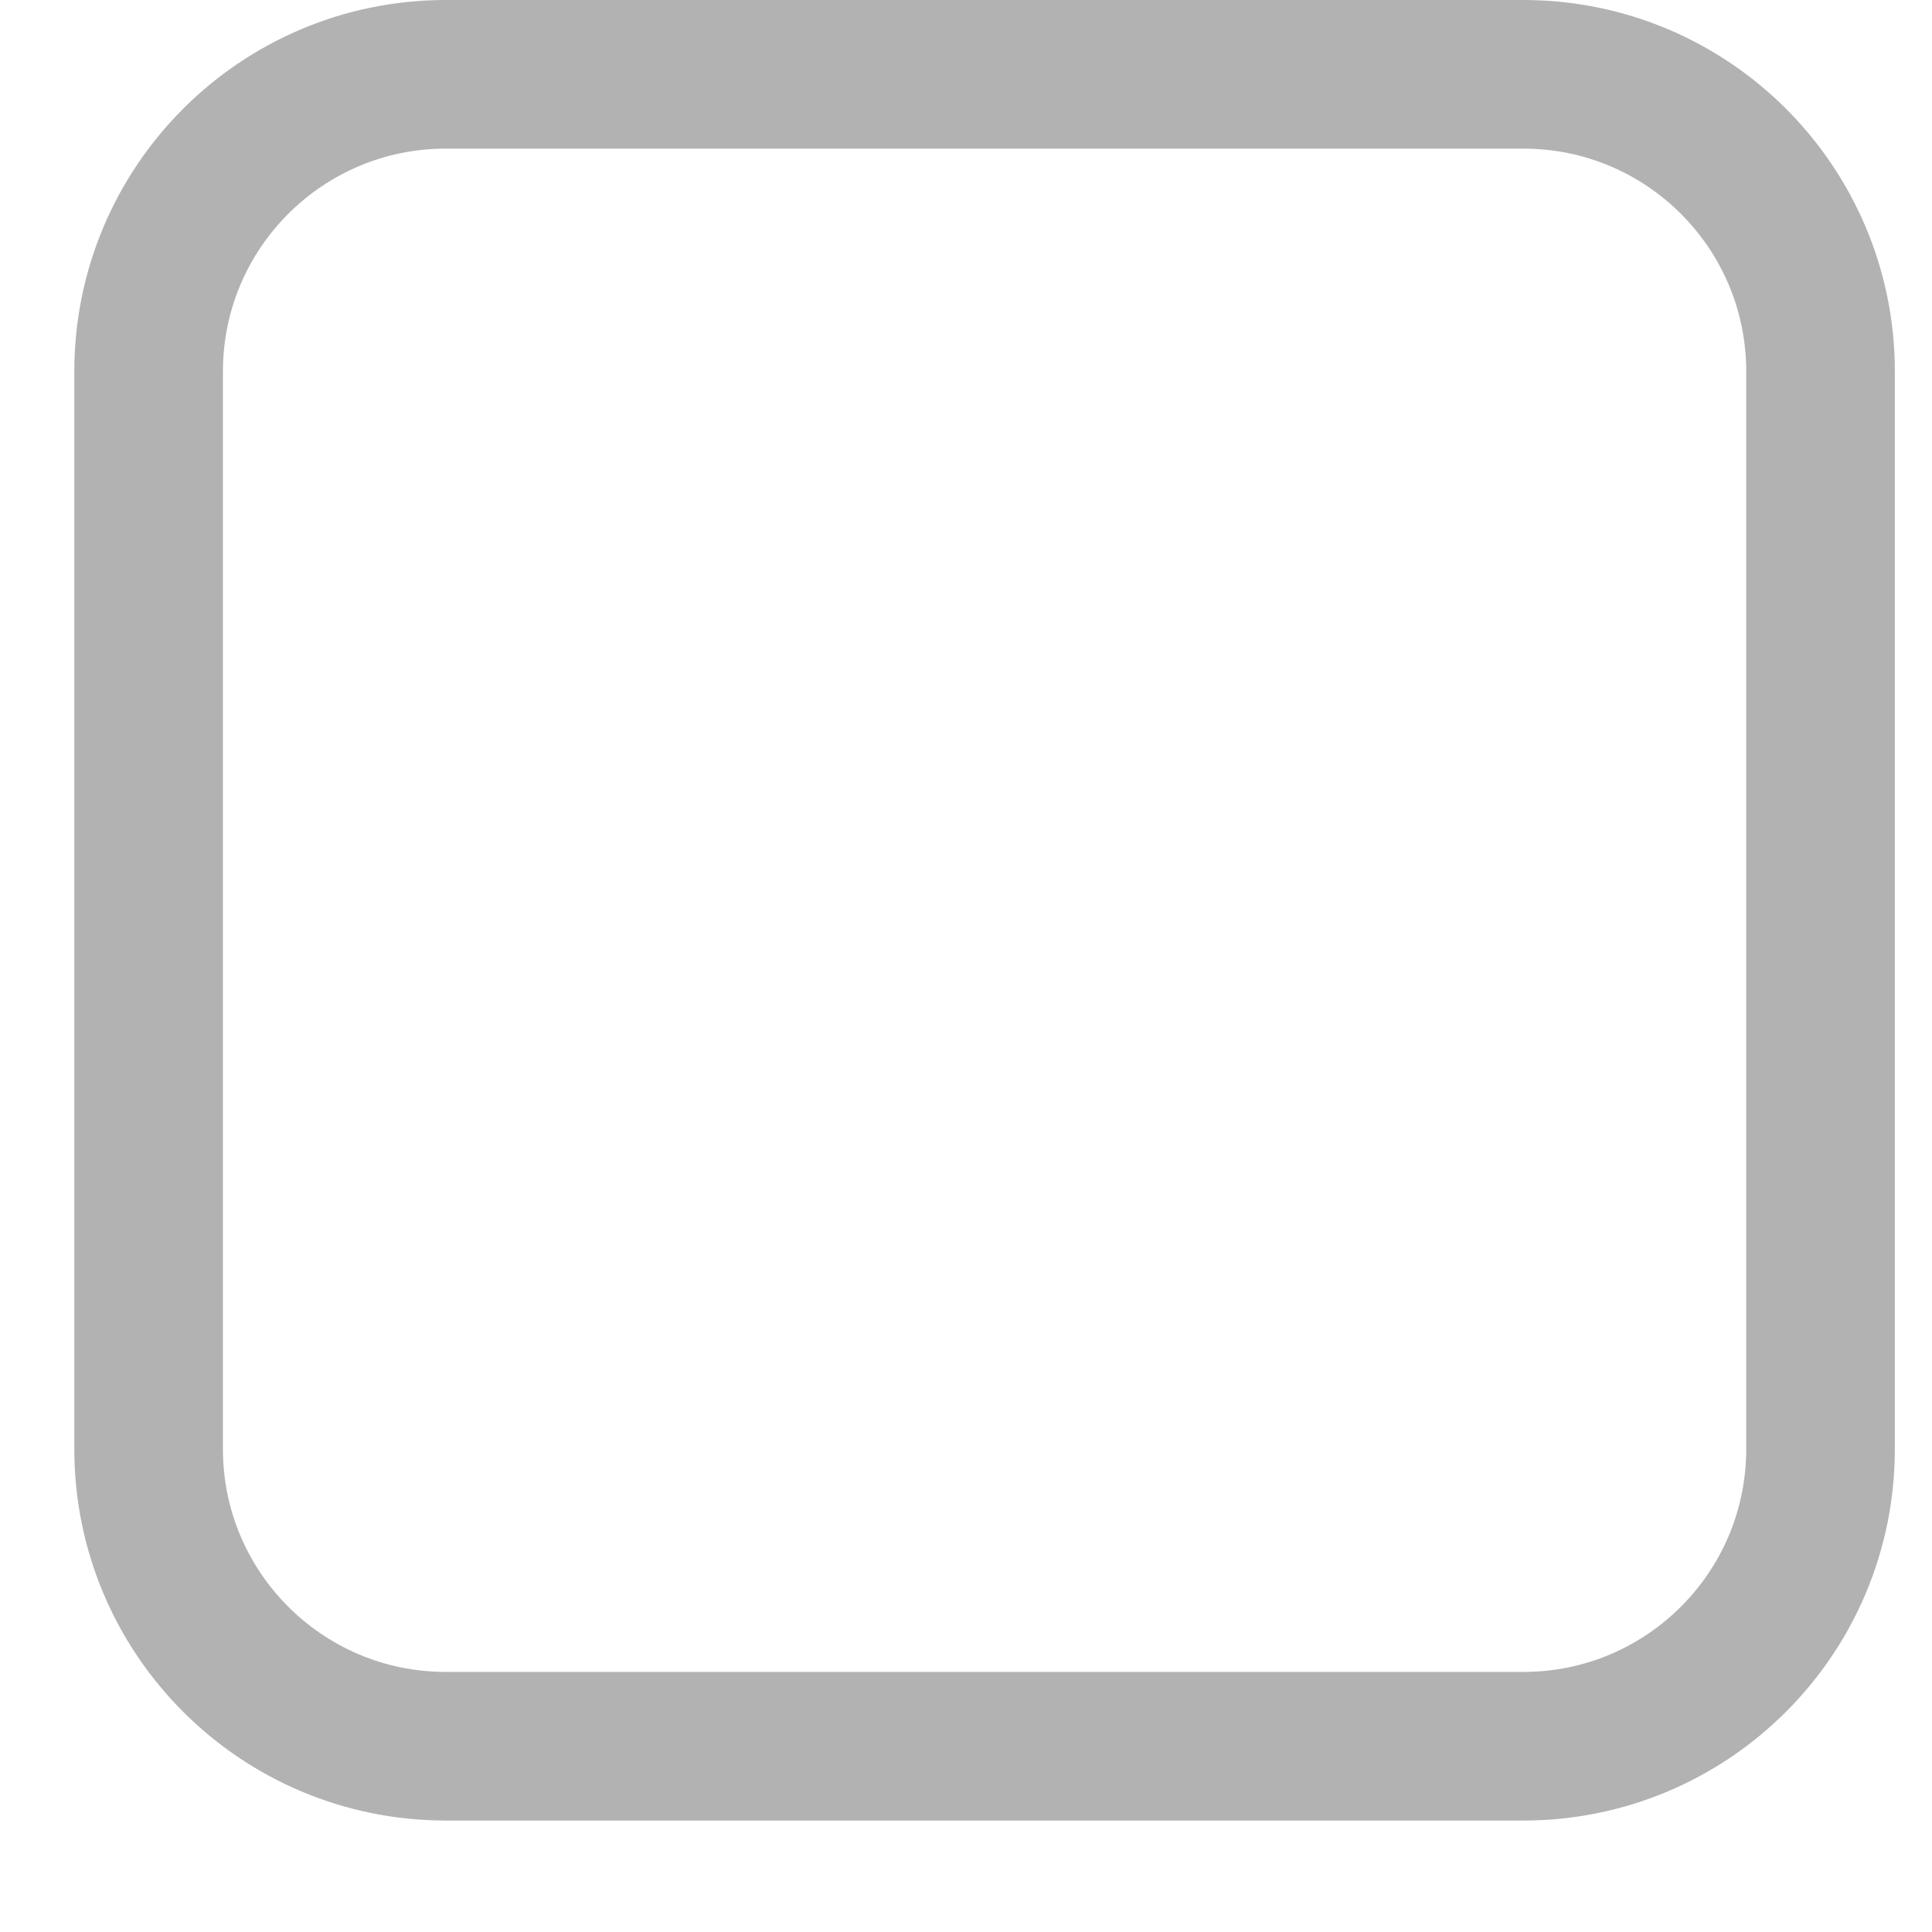
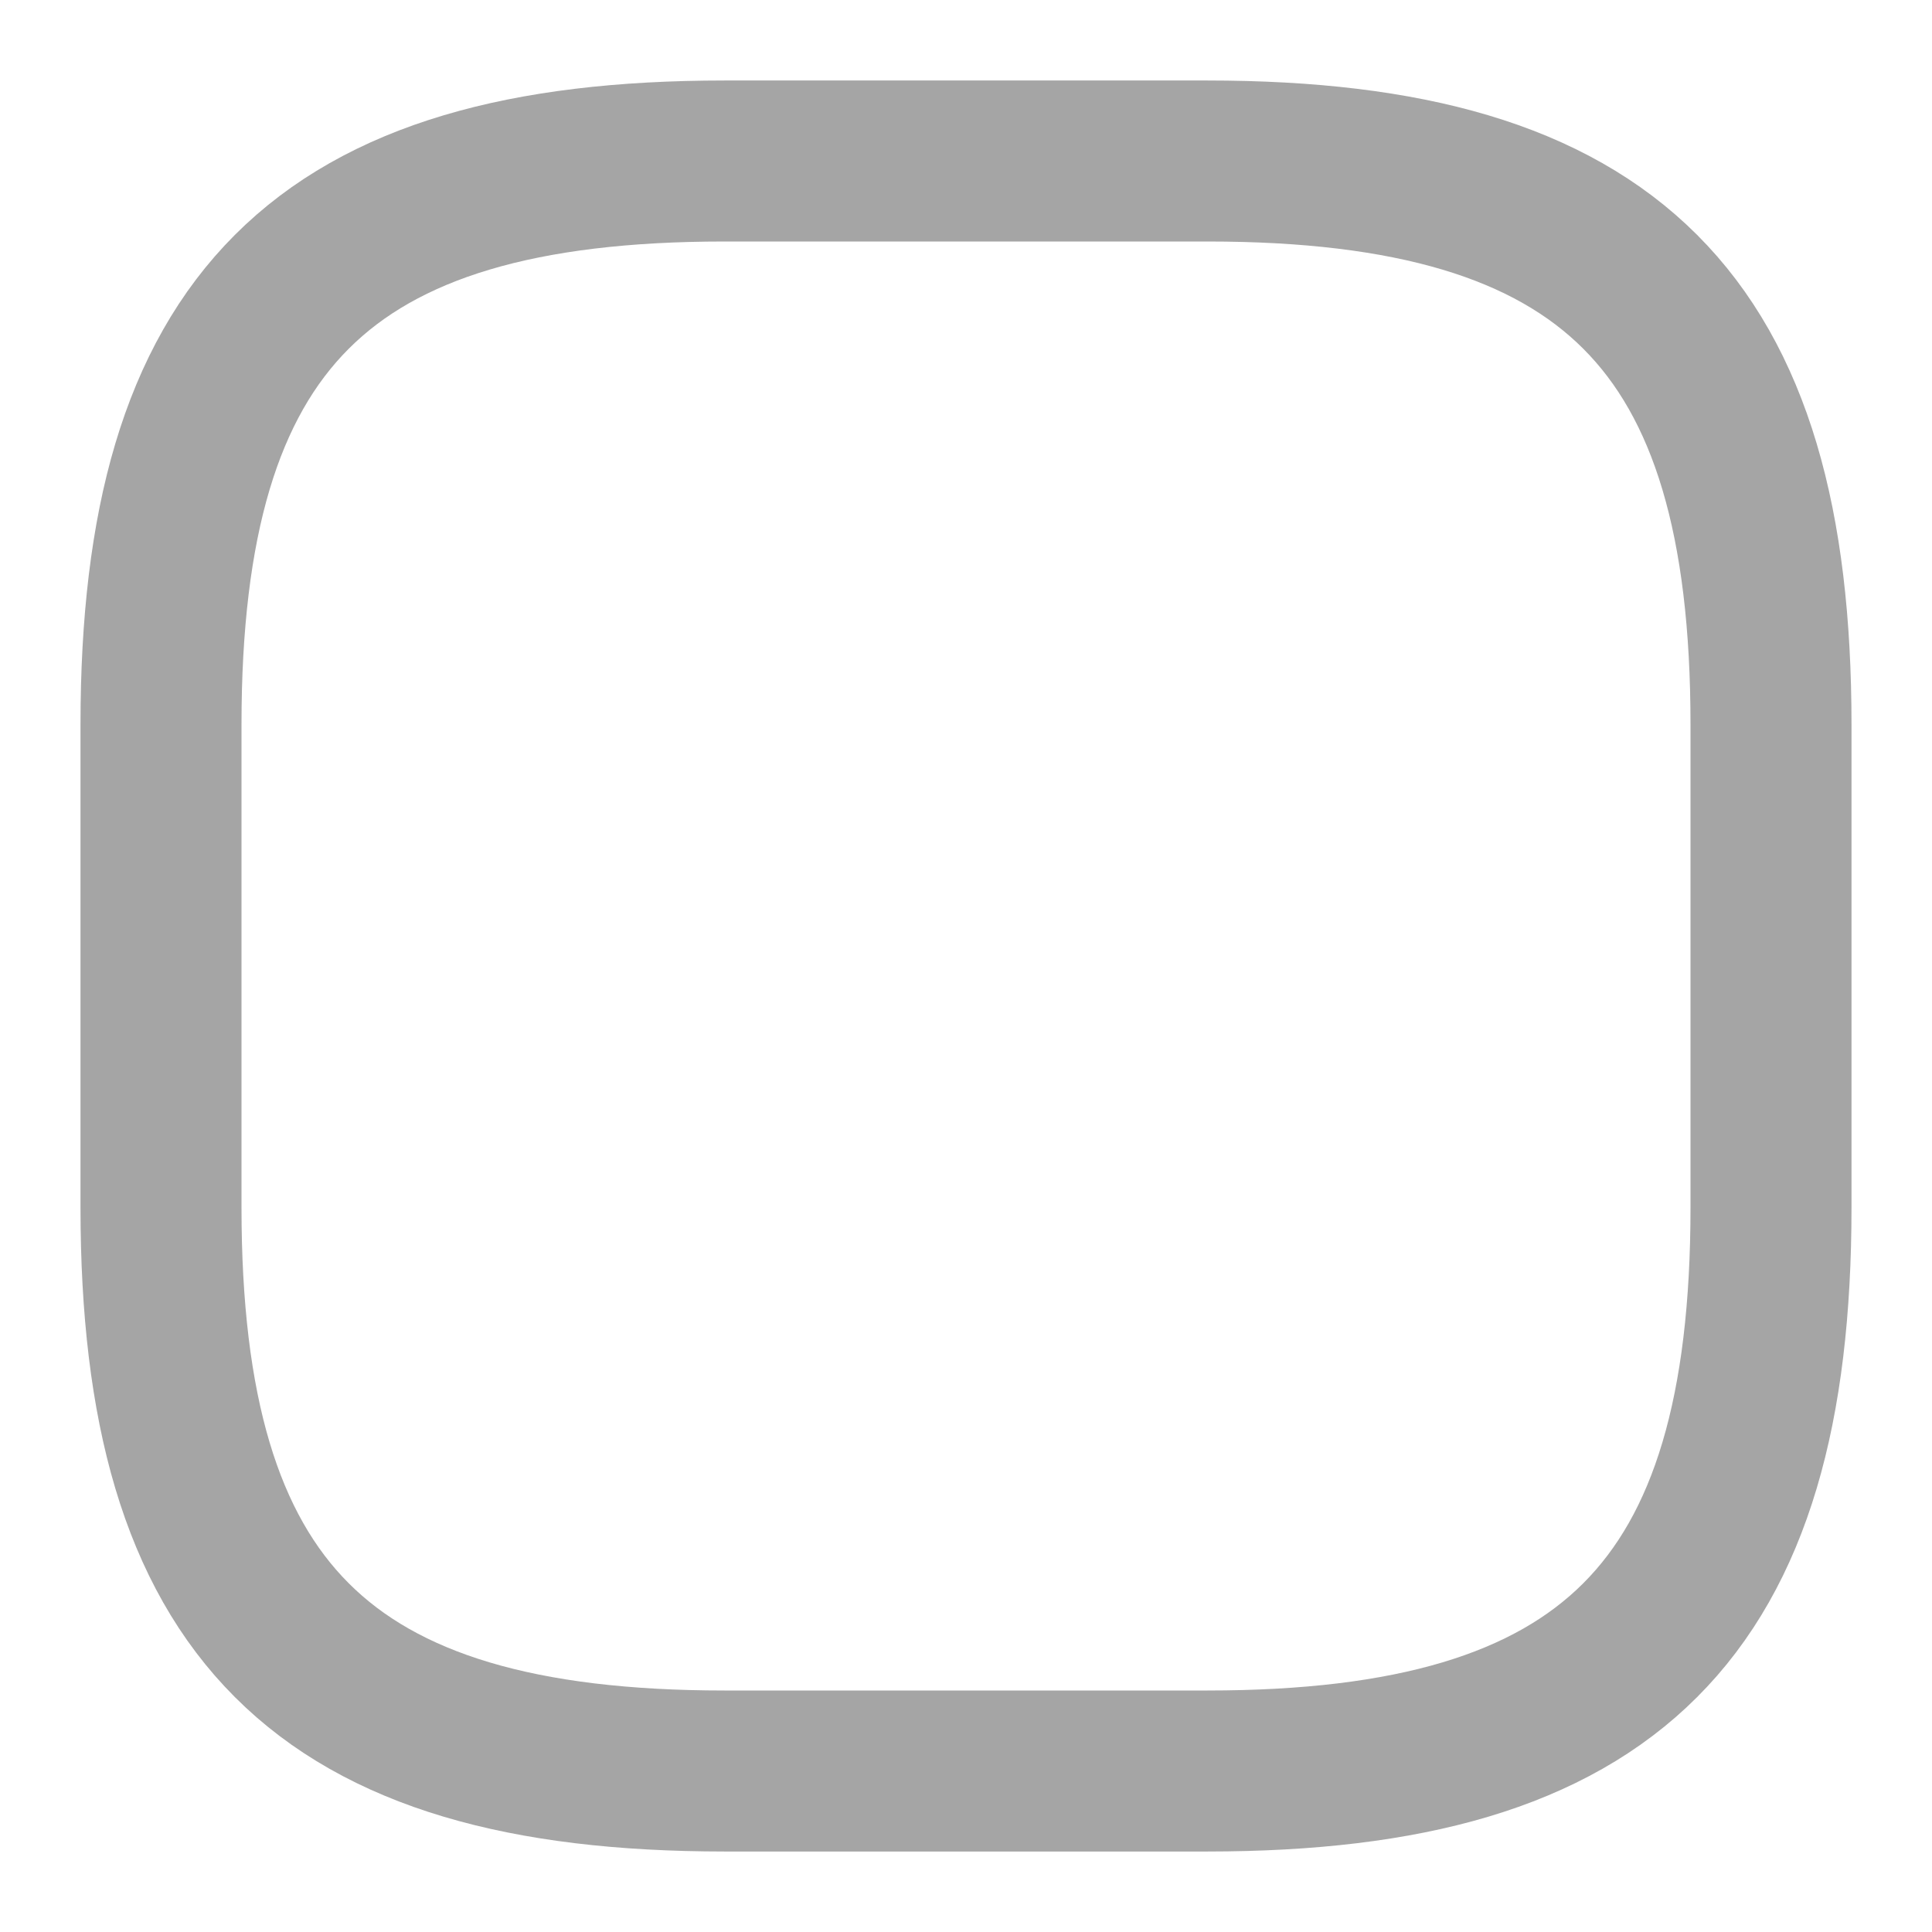
- <svg xmlns="http://www.w3.org/2000/svg" width="13" height="13" viewBox="0 0 13 13" fill="none">
-   <path d="M1 2.5C1 1.395 1.895 0.5 3 0.5H10.25C11.355 0.5 12.25 1.395 12.25 2.5V9.75C12.25 10.855 11.355 11.75 10.25 11.75H3C1.895 11.75 1 10.855 1 9.75V2.5Z" stroke="#7F7F7F" stroke-opacity="0.6" stroke-linecap="round" stroke-linejoin="round" />
+ <svg xmlns="http://www.w3.org/2000/svg" width="12" height="12" viewBox="0 0 12 12" fill="none">
+   <path d="M4.5 11H7.5C10 11 11 10 11 7.5V4.5C11 2 10 1 7.5 1H4.5C2 1 1 2 1 4.5V7.5C1 10 2 11 4.5 11Z" stroke="#7F7F7F" stroke-opacity="0.7" stroke-linecap="round" stroke-linejoin="round" />
</svg>
